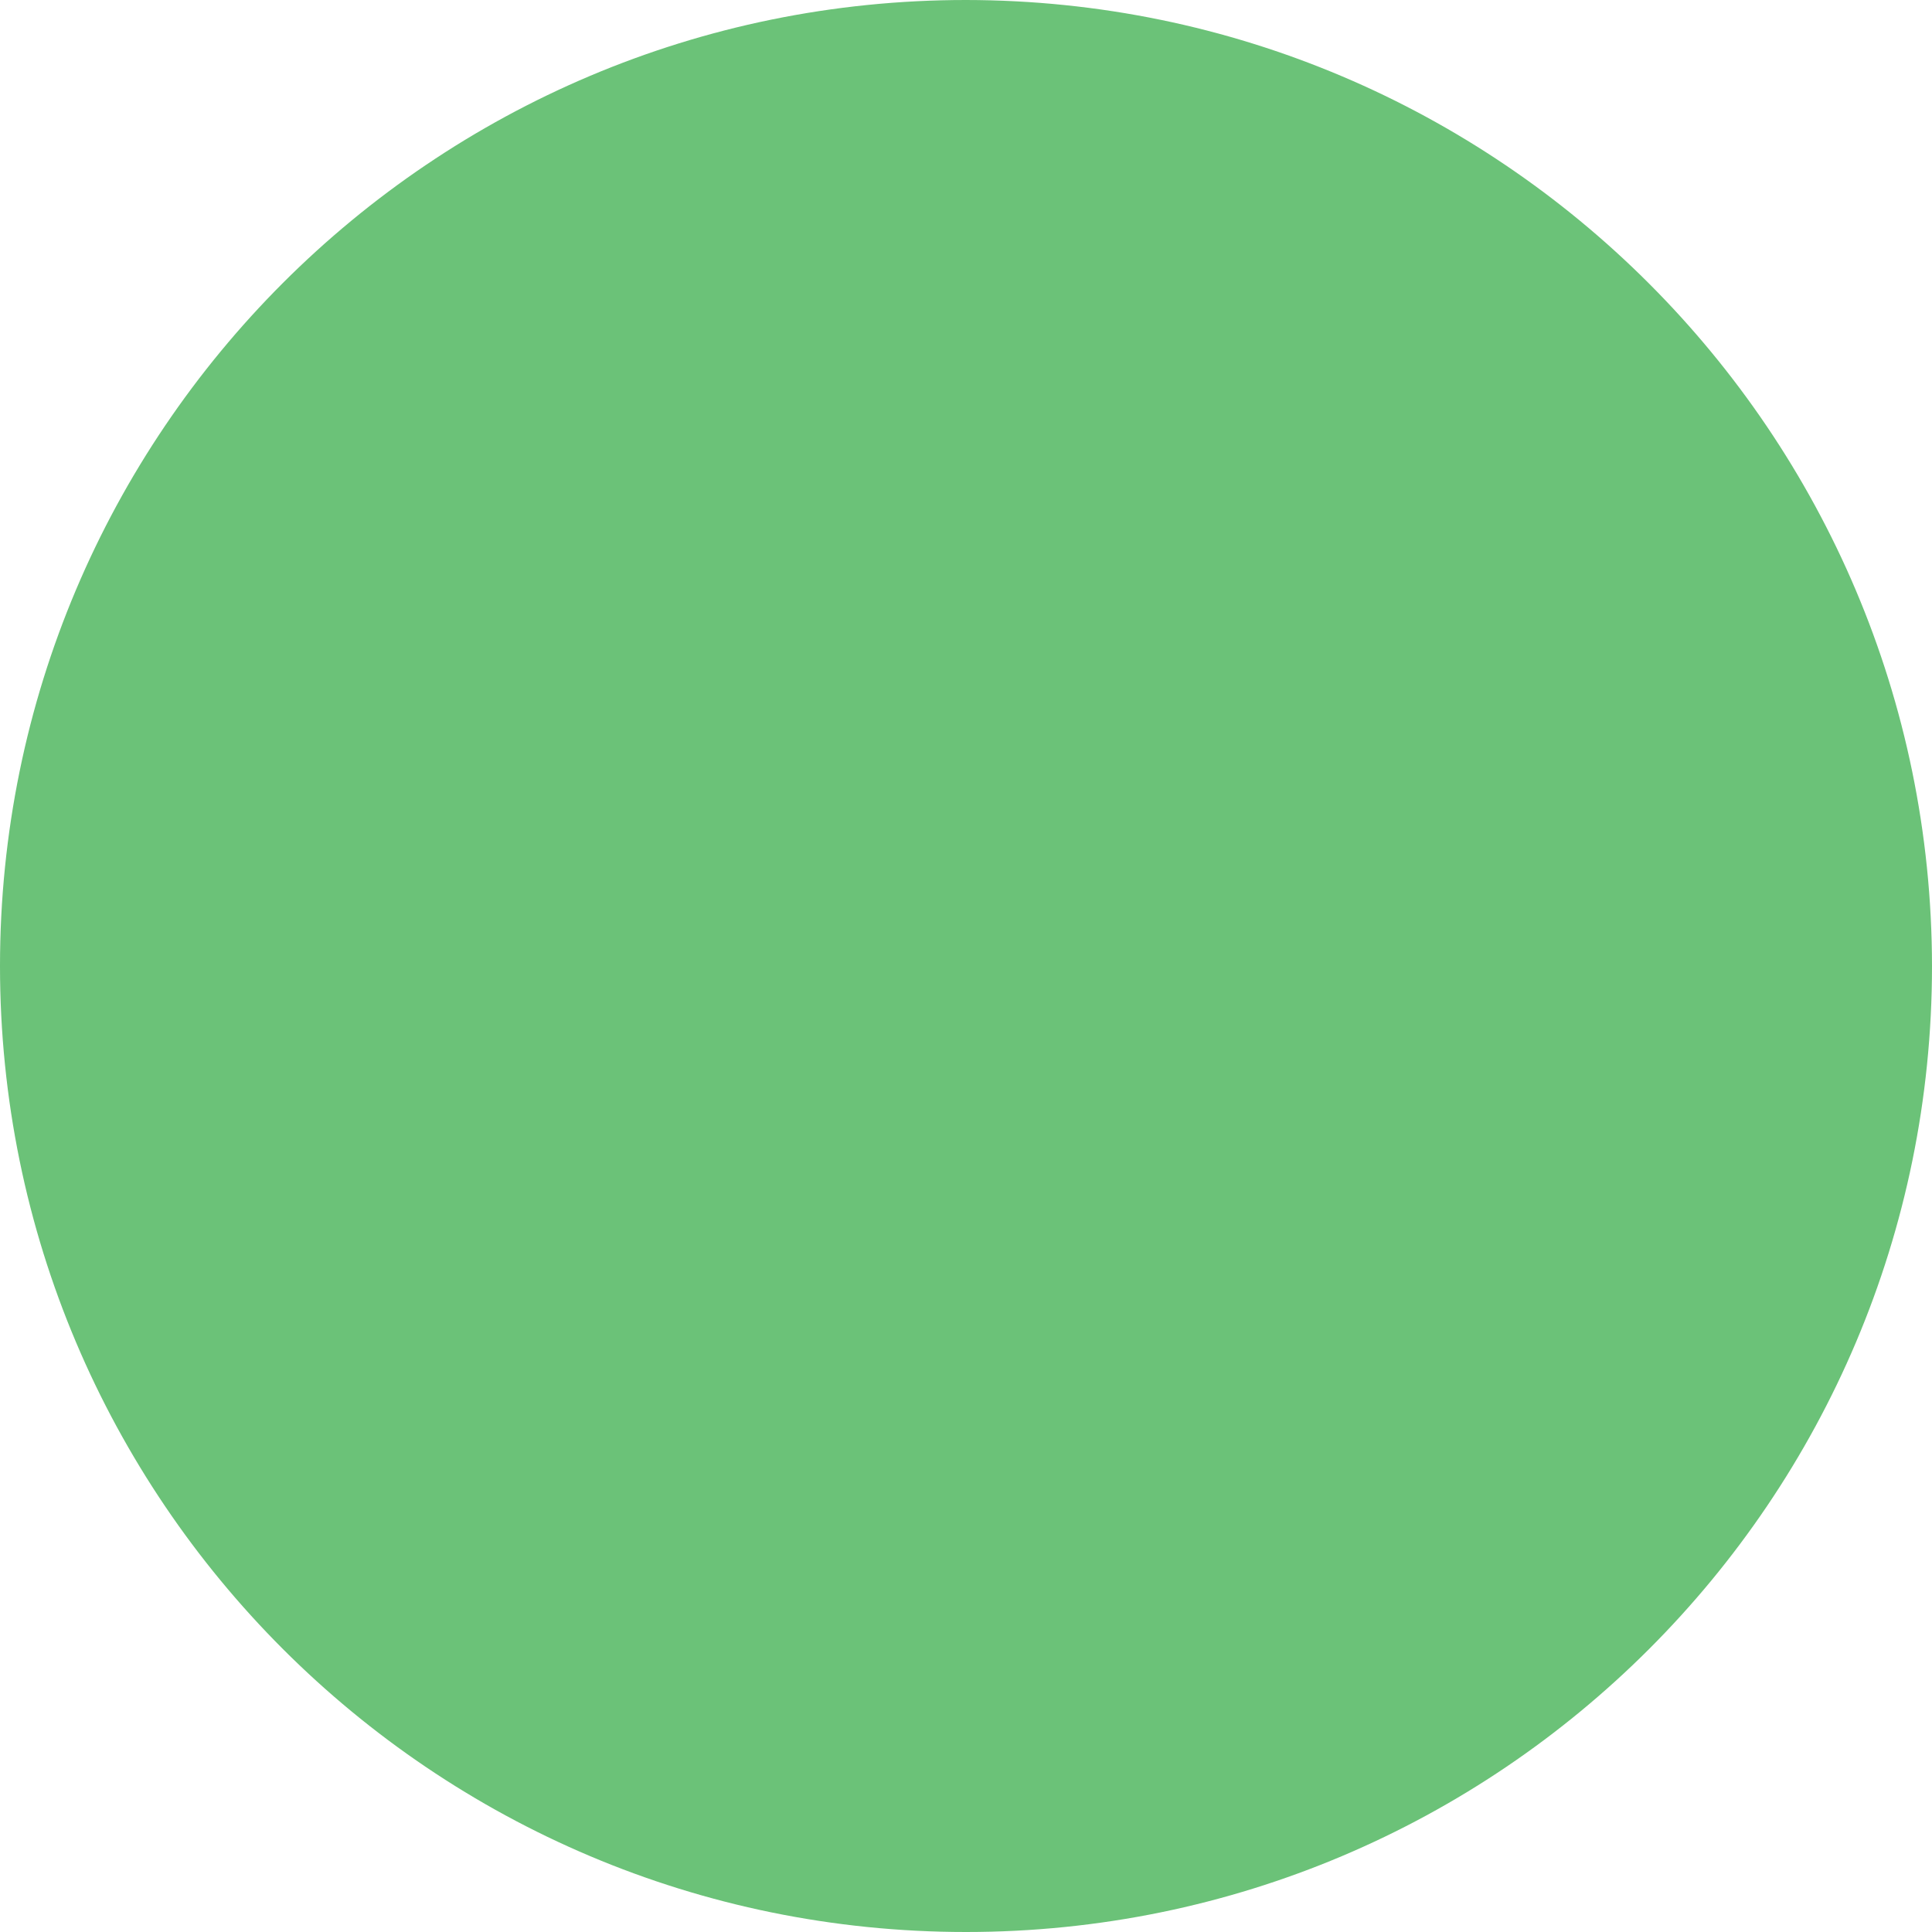
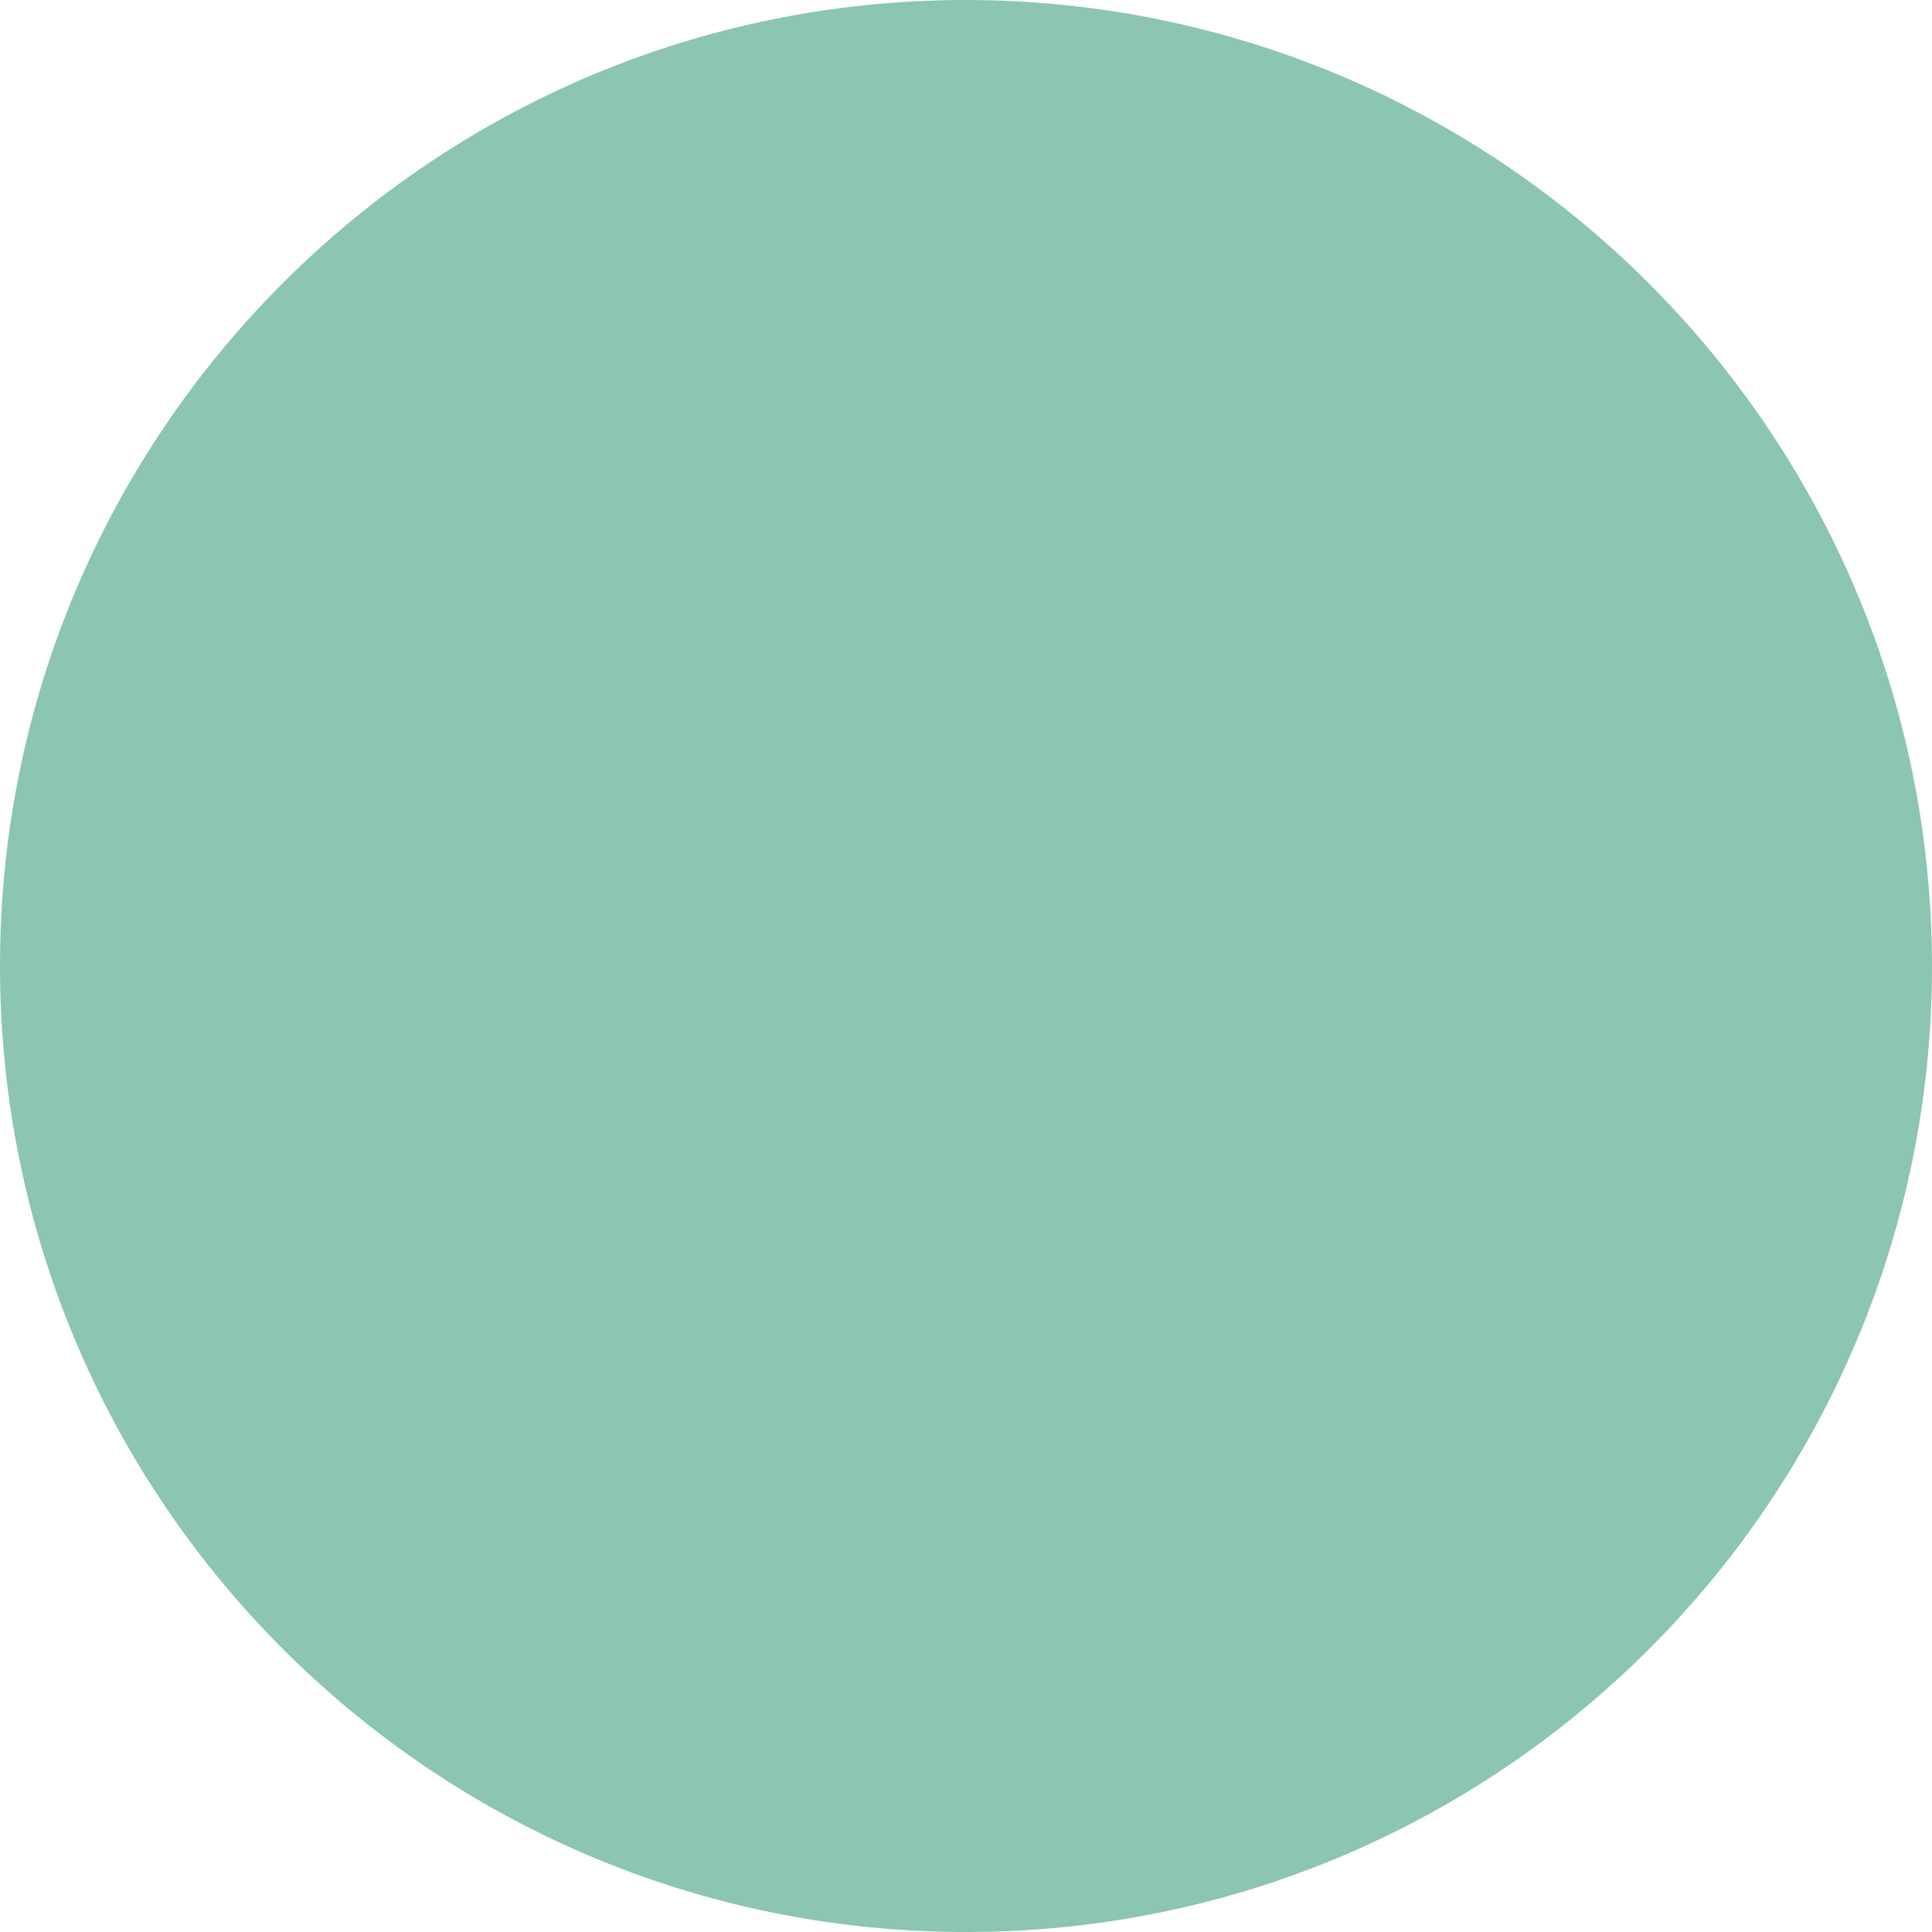
<svg xmlns="http://www.w3.org/2000/svg" viewBox="0 0 105.68 105.68">
  <defs>
-     <style>.cls-1{fill:#6bc278;}</style>
+     <style>.cls-1{fill:#8cc5b0;}</style>
  </defs>
  <g id="Layer_1" data-name="Layer 1">
    <path class="cls-1" d="M52.84,0a52.84,52.84,0,1,0,52.84,52.84A52.9,52.9,0,0,0,52.84,0Z" />
  </g>
</svg>
